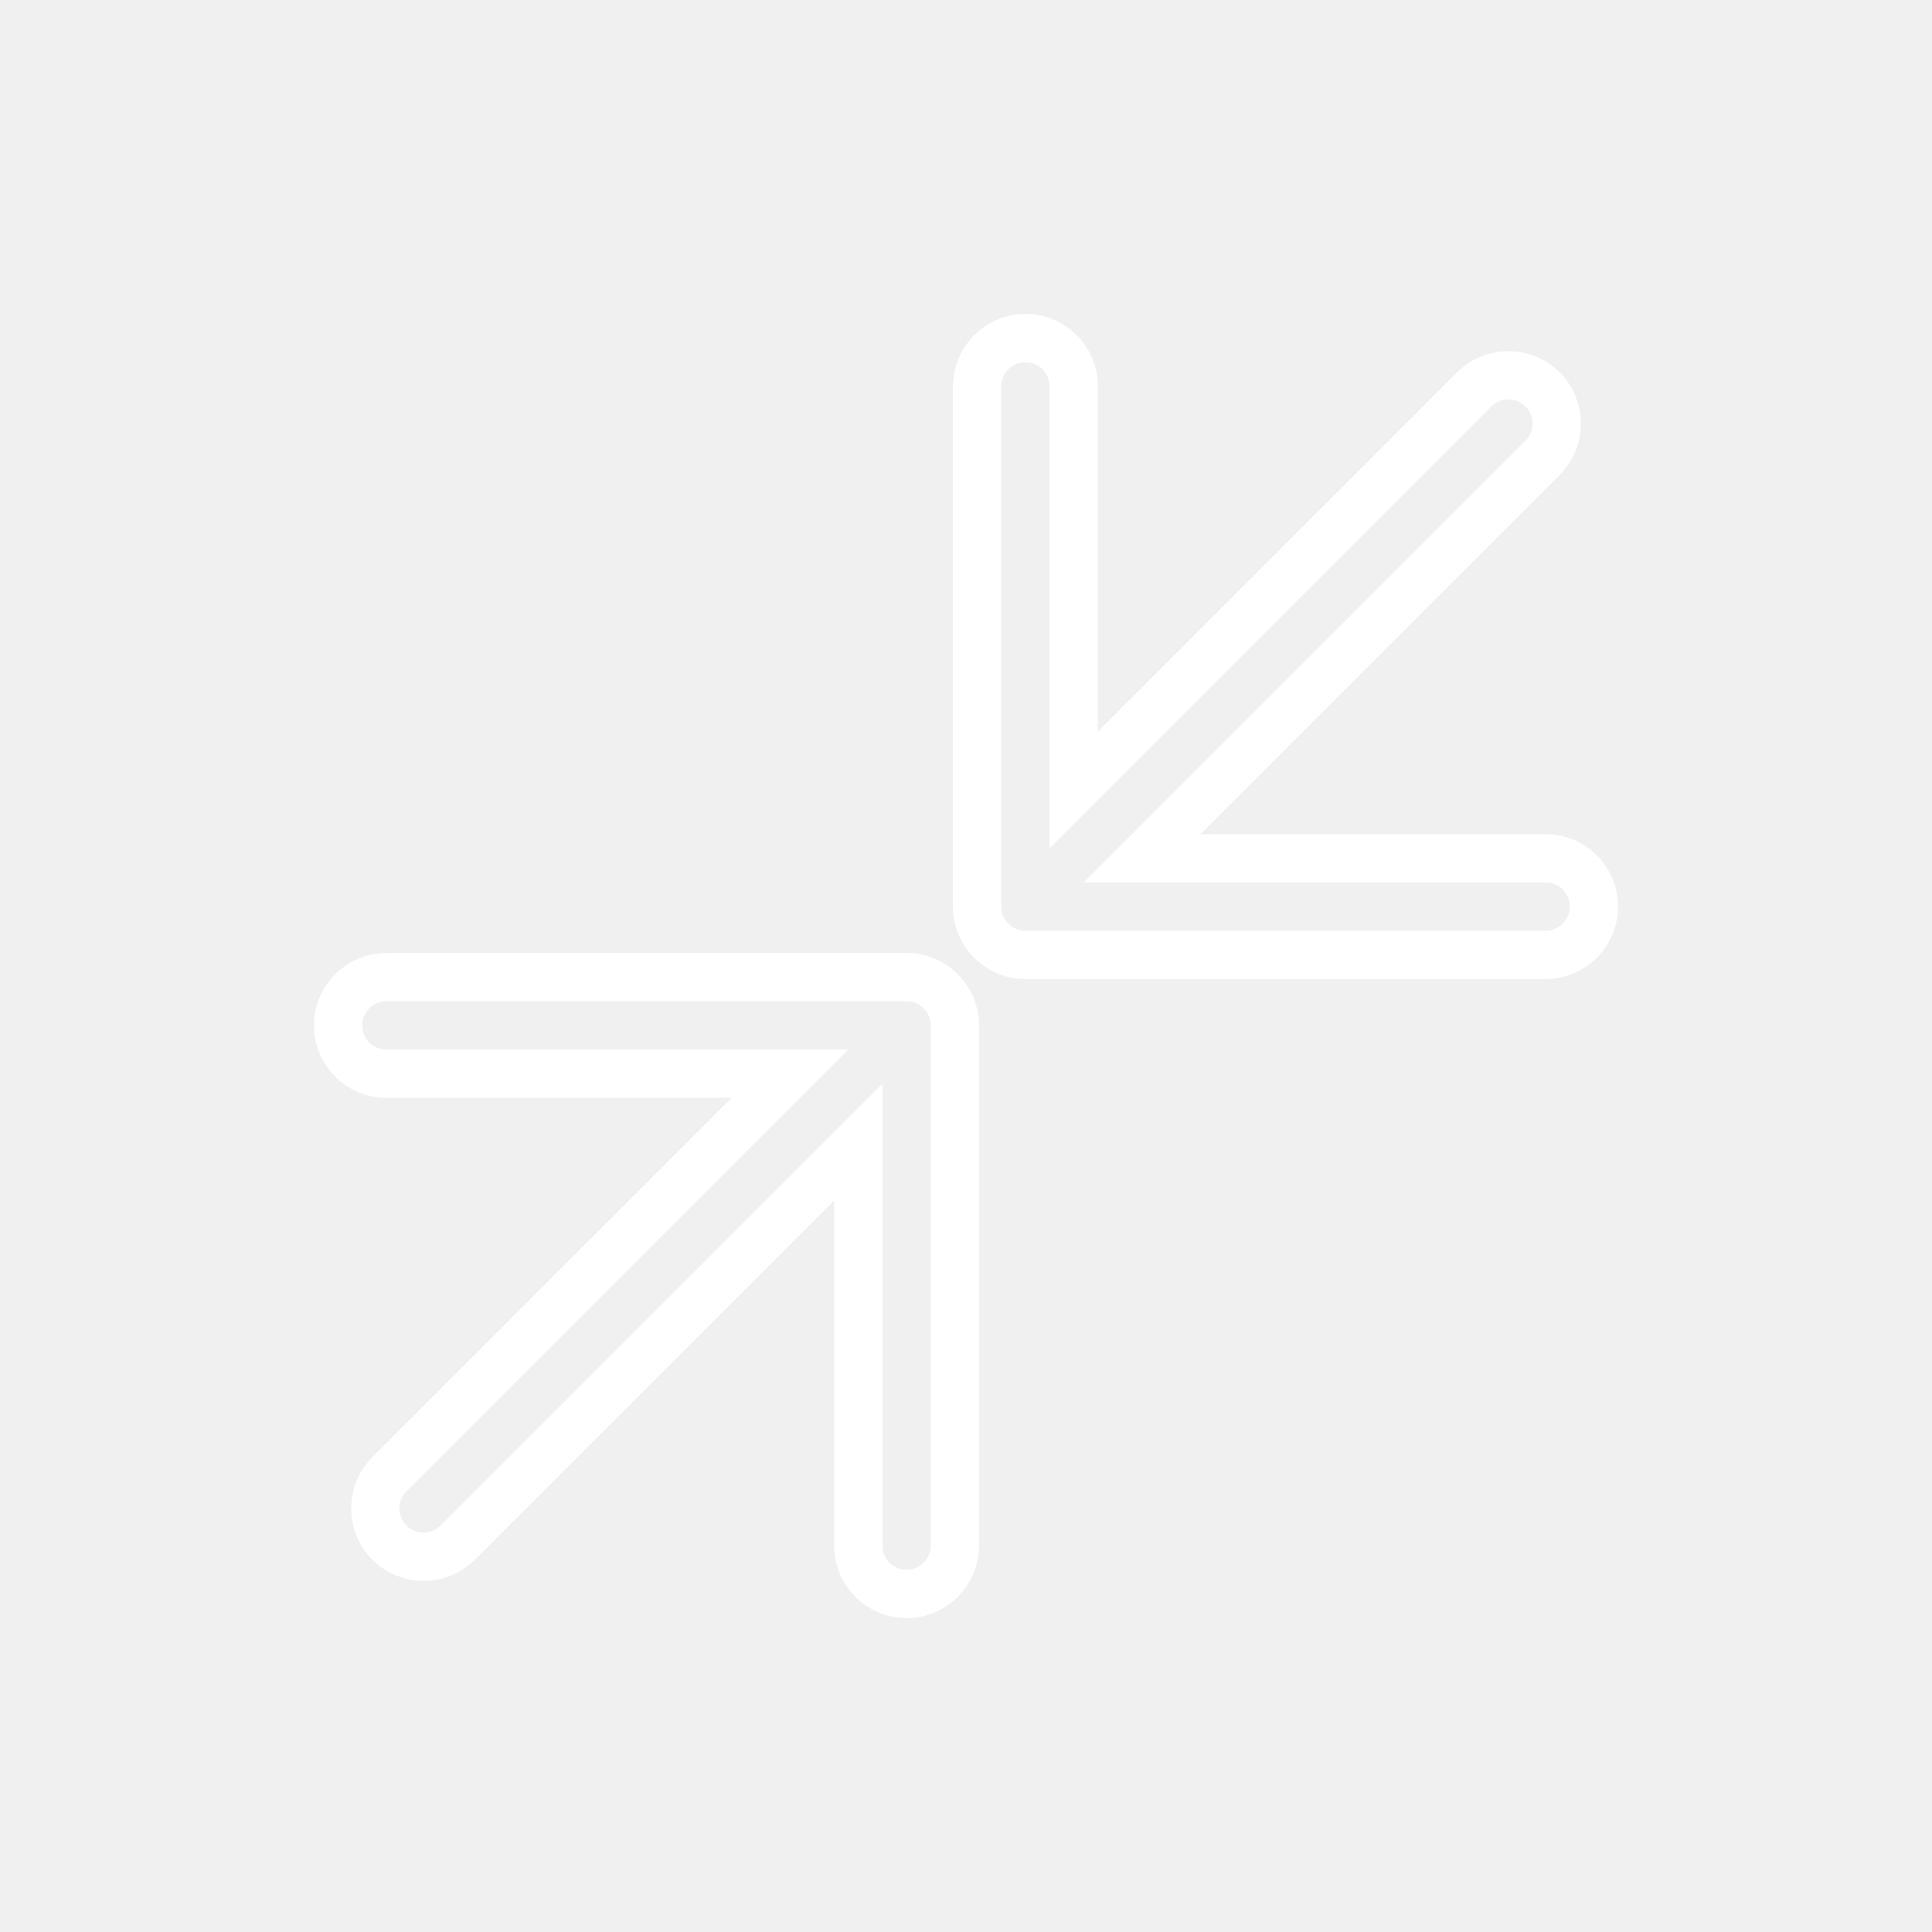
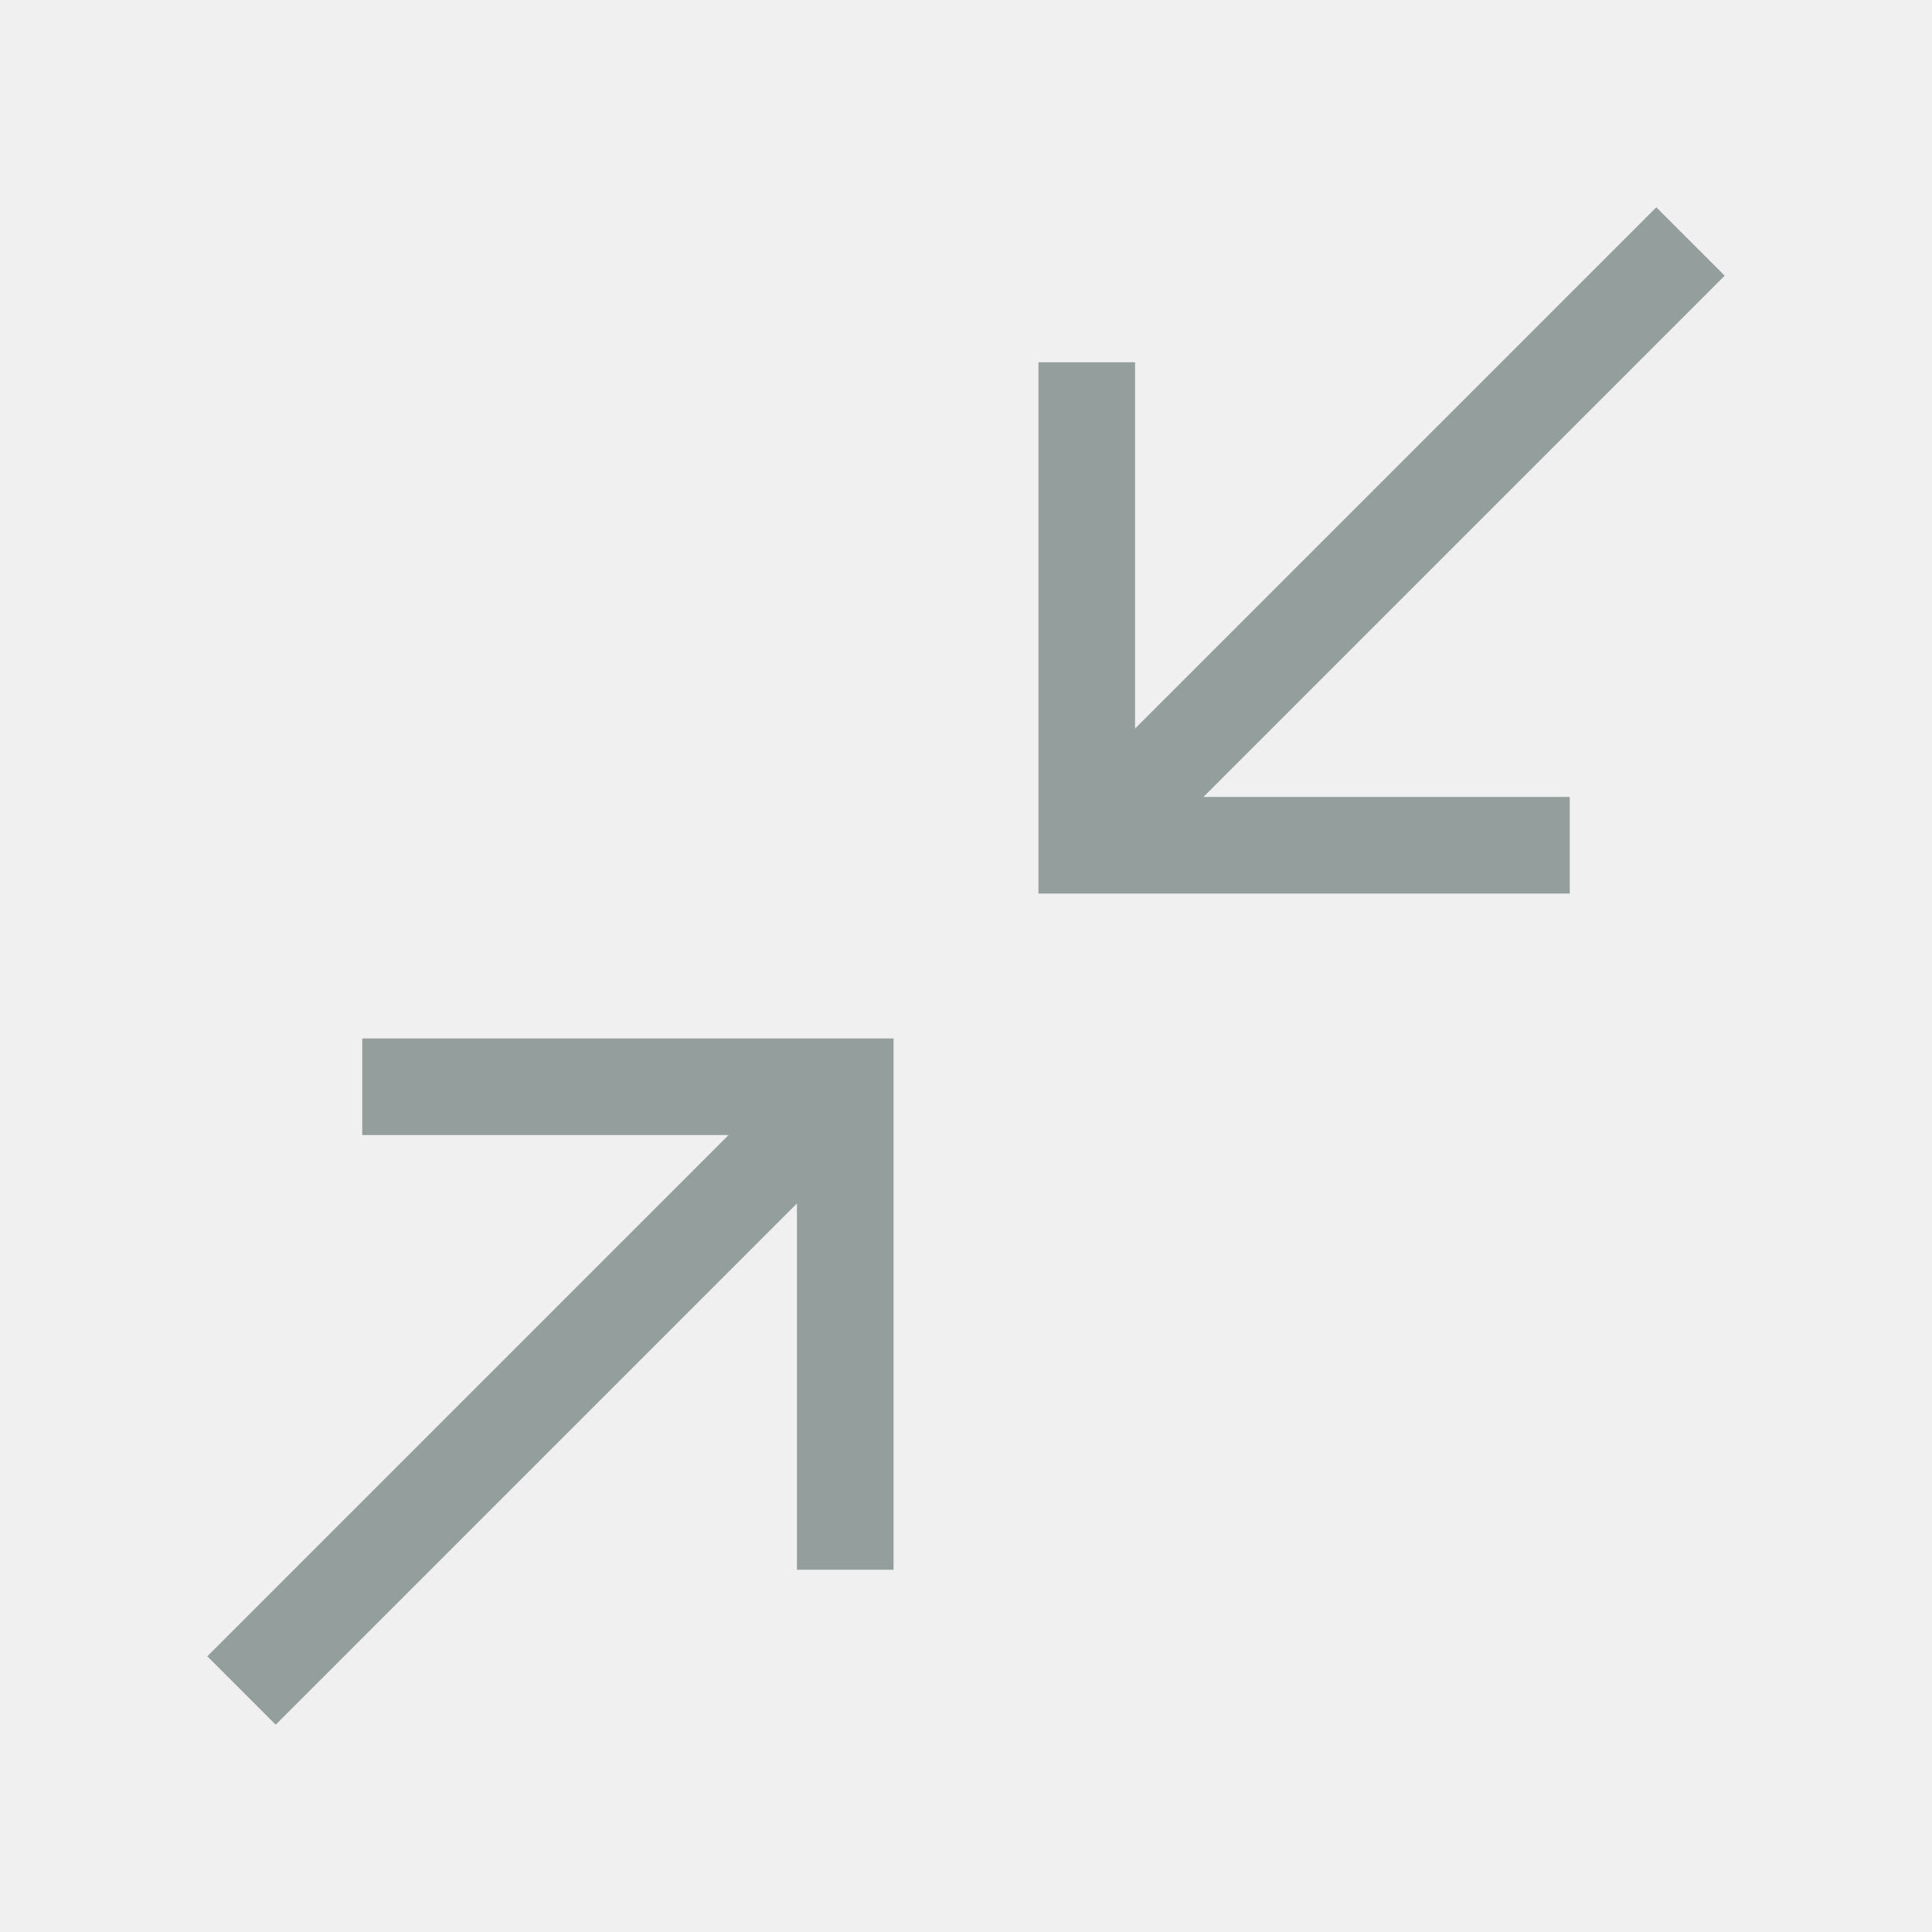
- <svg xmlns="http://www.w3.org/2000/svg" width="20" height="20" viewBox="0 0 20 20" fill="none" stroke="white" stroke-width="0.5" size="20" class="text-text-300">
-   <path fill-rule="evenodd" clip-rule="evenodd" d="M10.115 9.385C10.115 9.661 10.339 9.885 10.615 9.885L16 9.885C16.276 9.885 16.5 9.661 16.5 9.385 16.5 9.108 16.276 8.885 16 8.885L11.822 8.885 15.969 4.738C16.164 4.543 16.164 4.226 15.969 4.031 15.774 3.836 15.457 3.836 15.262 4.031L11.115 8.178 11.115 4C11.115 3.724 10.892 3.5 10.615 3.5 10.339 3.5 10.115 3.724 10.115 4L10.115 9.385ZM9.885 10.615C9.885 10.339 9.661 10.115 9.385 10.115L4 10.115C3.724 10.115 3.5 10.339 3.5 10.615 3.5 10.892 3.724 11.115 4 11.115L8.178 11.115 4.031 15.262C3.836 15.457 3.836 15.774 4.031 15.969 4.226 16.164 4.543 16.164 4.738 15.969L8.885 11.822 8.885 16C8.885 16.276 9.108 16.5 9.385 16.5 9.661 16.5 9.885 16.276 9.885 16L9.885 10.615Z" />
+ <svg xmlns="http://www.w3.org/2000/svg" fill="none" version="1.1" width="20" height="20" viewBox="0 0 20 20">
+   <defs>
+     <clipPath id="master_svg0_sa4592_56322">
+       <rect x="0" y="0" width="20" height="20" rx="0" />
+     </clipPath>
+   </defs>
+   <g clip-path="url(#master_svg0_sa4592_56322)">
+     <g>
+       <path d="M10.75,9.25L16.25,9.25L16.25,8.25L11.75,8.25L11.75,3.75L10.75,3.75L10.75,9.25Z" fill-rule="evenodd" fill="#949E9C" fill-opacity="1" style="mix-blend-mode:passthrough" />
+     </g>
+     <g>
+       <path d="M9.25,10.75L3.75,10.75L3.75,11.75L8.25,11.75L8.25,16.25L9.25,16.25L9.25,10.75Z" fill-rule="evenodd" fill="#949E9C" fill-opacity="1" style="mix-blend-mode:passthrough" />
+     </g>
+     <g>
+       <path d="M17.854,2.854L11.604,9.104L10.896,8.396L17.146,2.146L17.854,2.854Z" fill-rule="evenodd" fill="#949E9C" fill-opacity="1" style="mix-blend-mode:passthrough" />
+     </g>
+     <g>
+       <path d="M2.146,17.146L8.396,10.896L9.104,11.604L2.854,17.854L2.146,17.146Z" fill-rule="evenodd" fill="#949E9C" fill-opacity="1" style="mix-blend-mode:passthrough" />
+     </g>
+   </g>
</svg>
